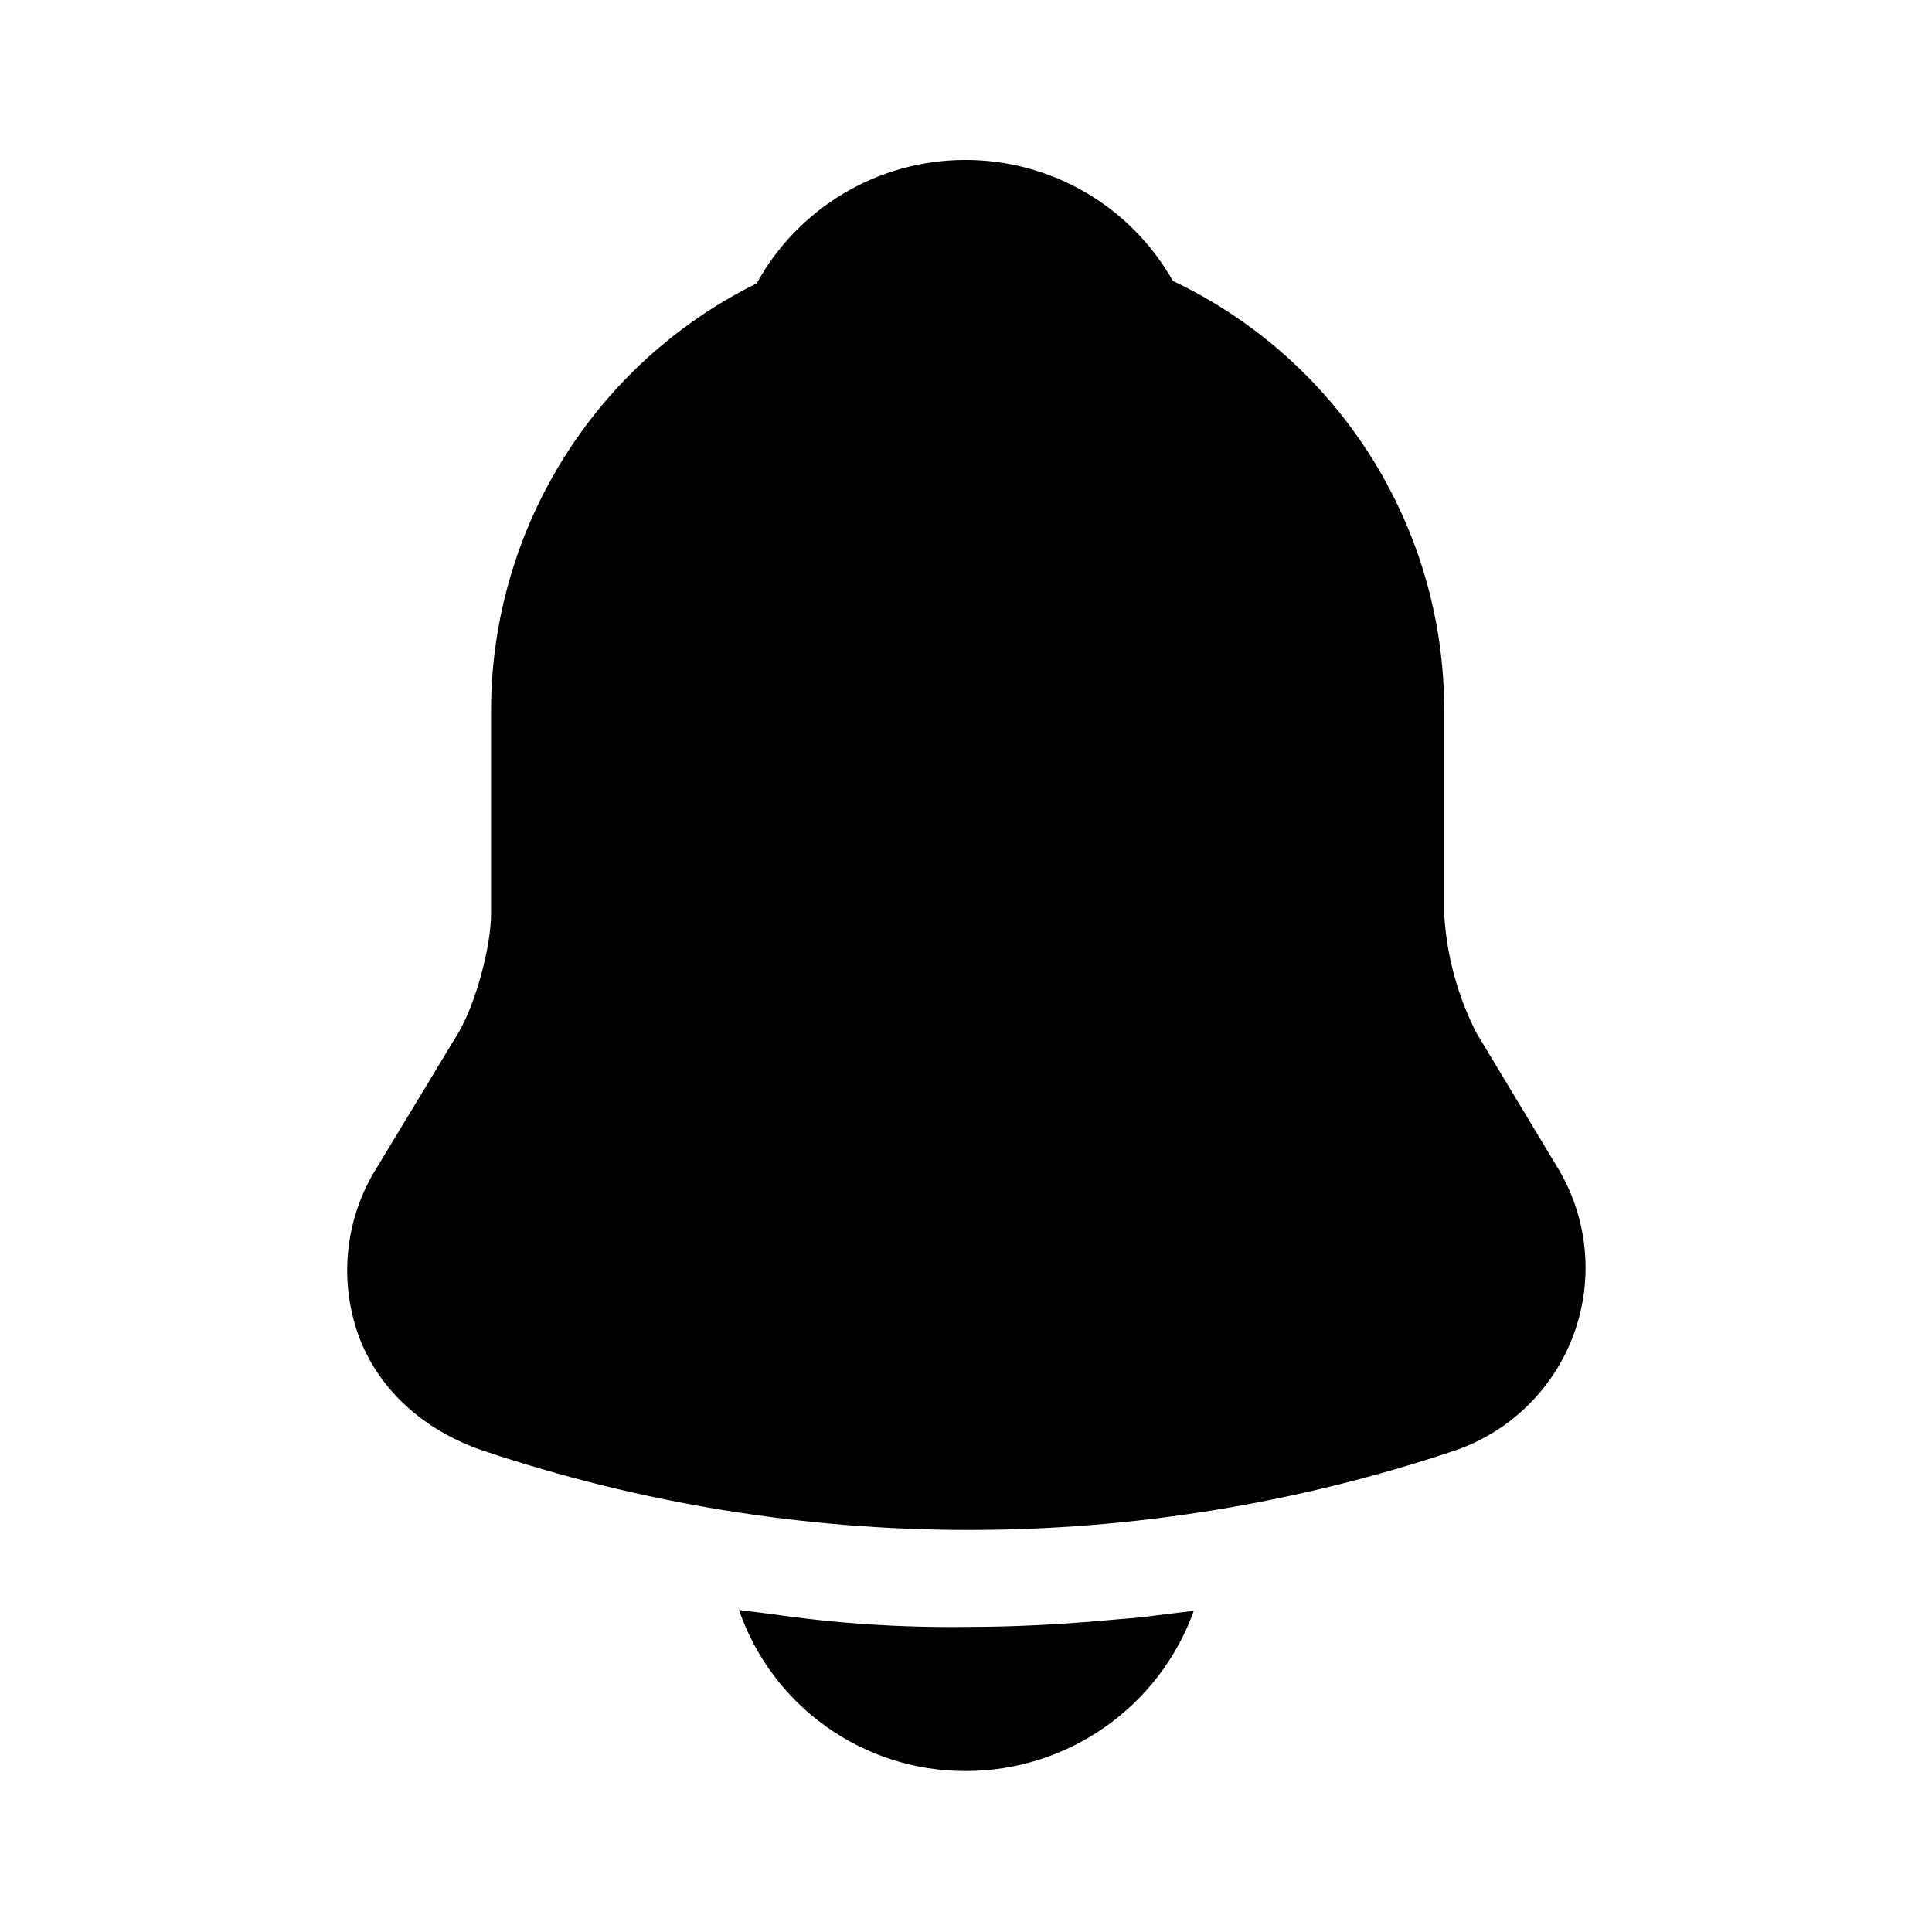
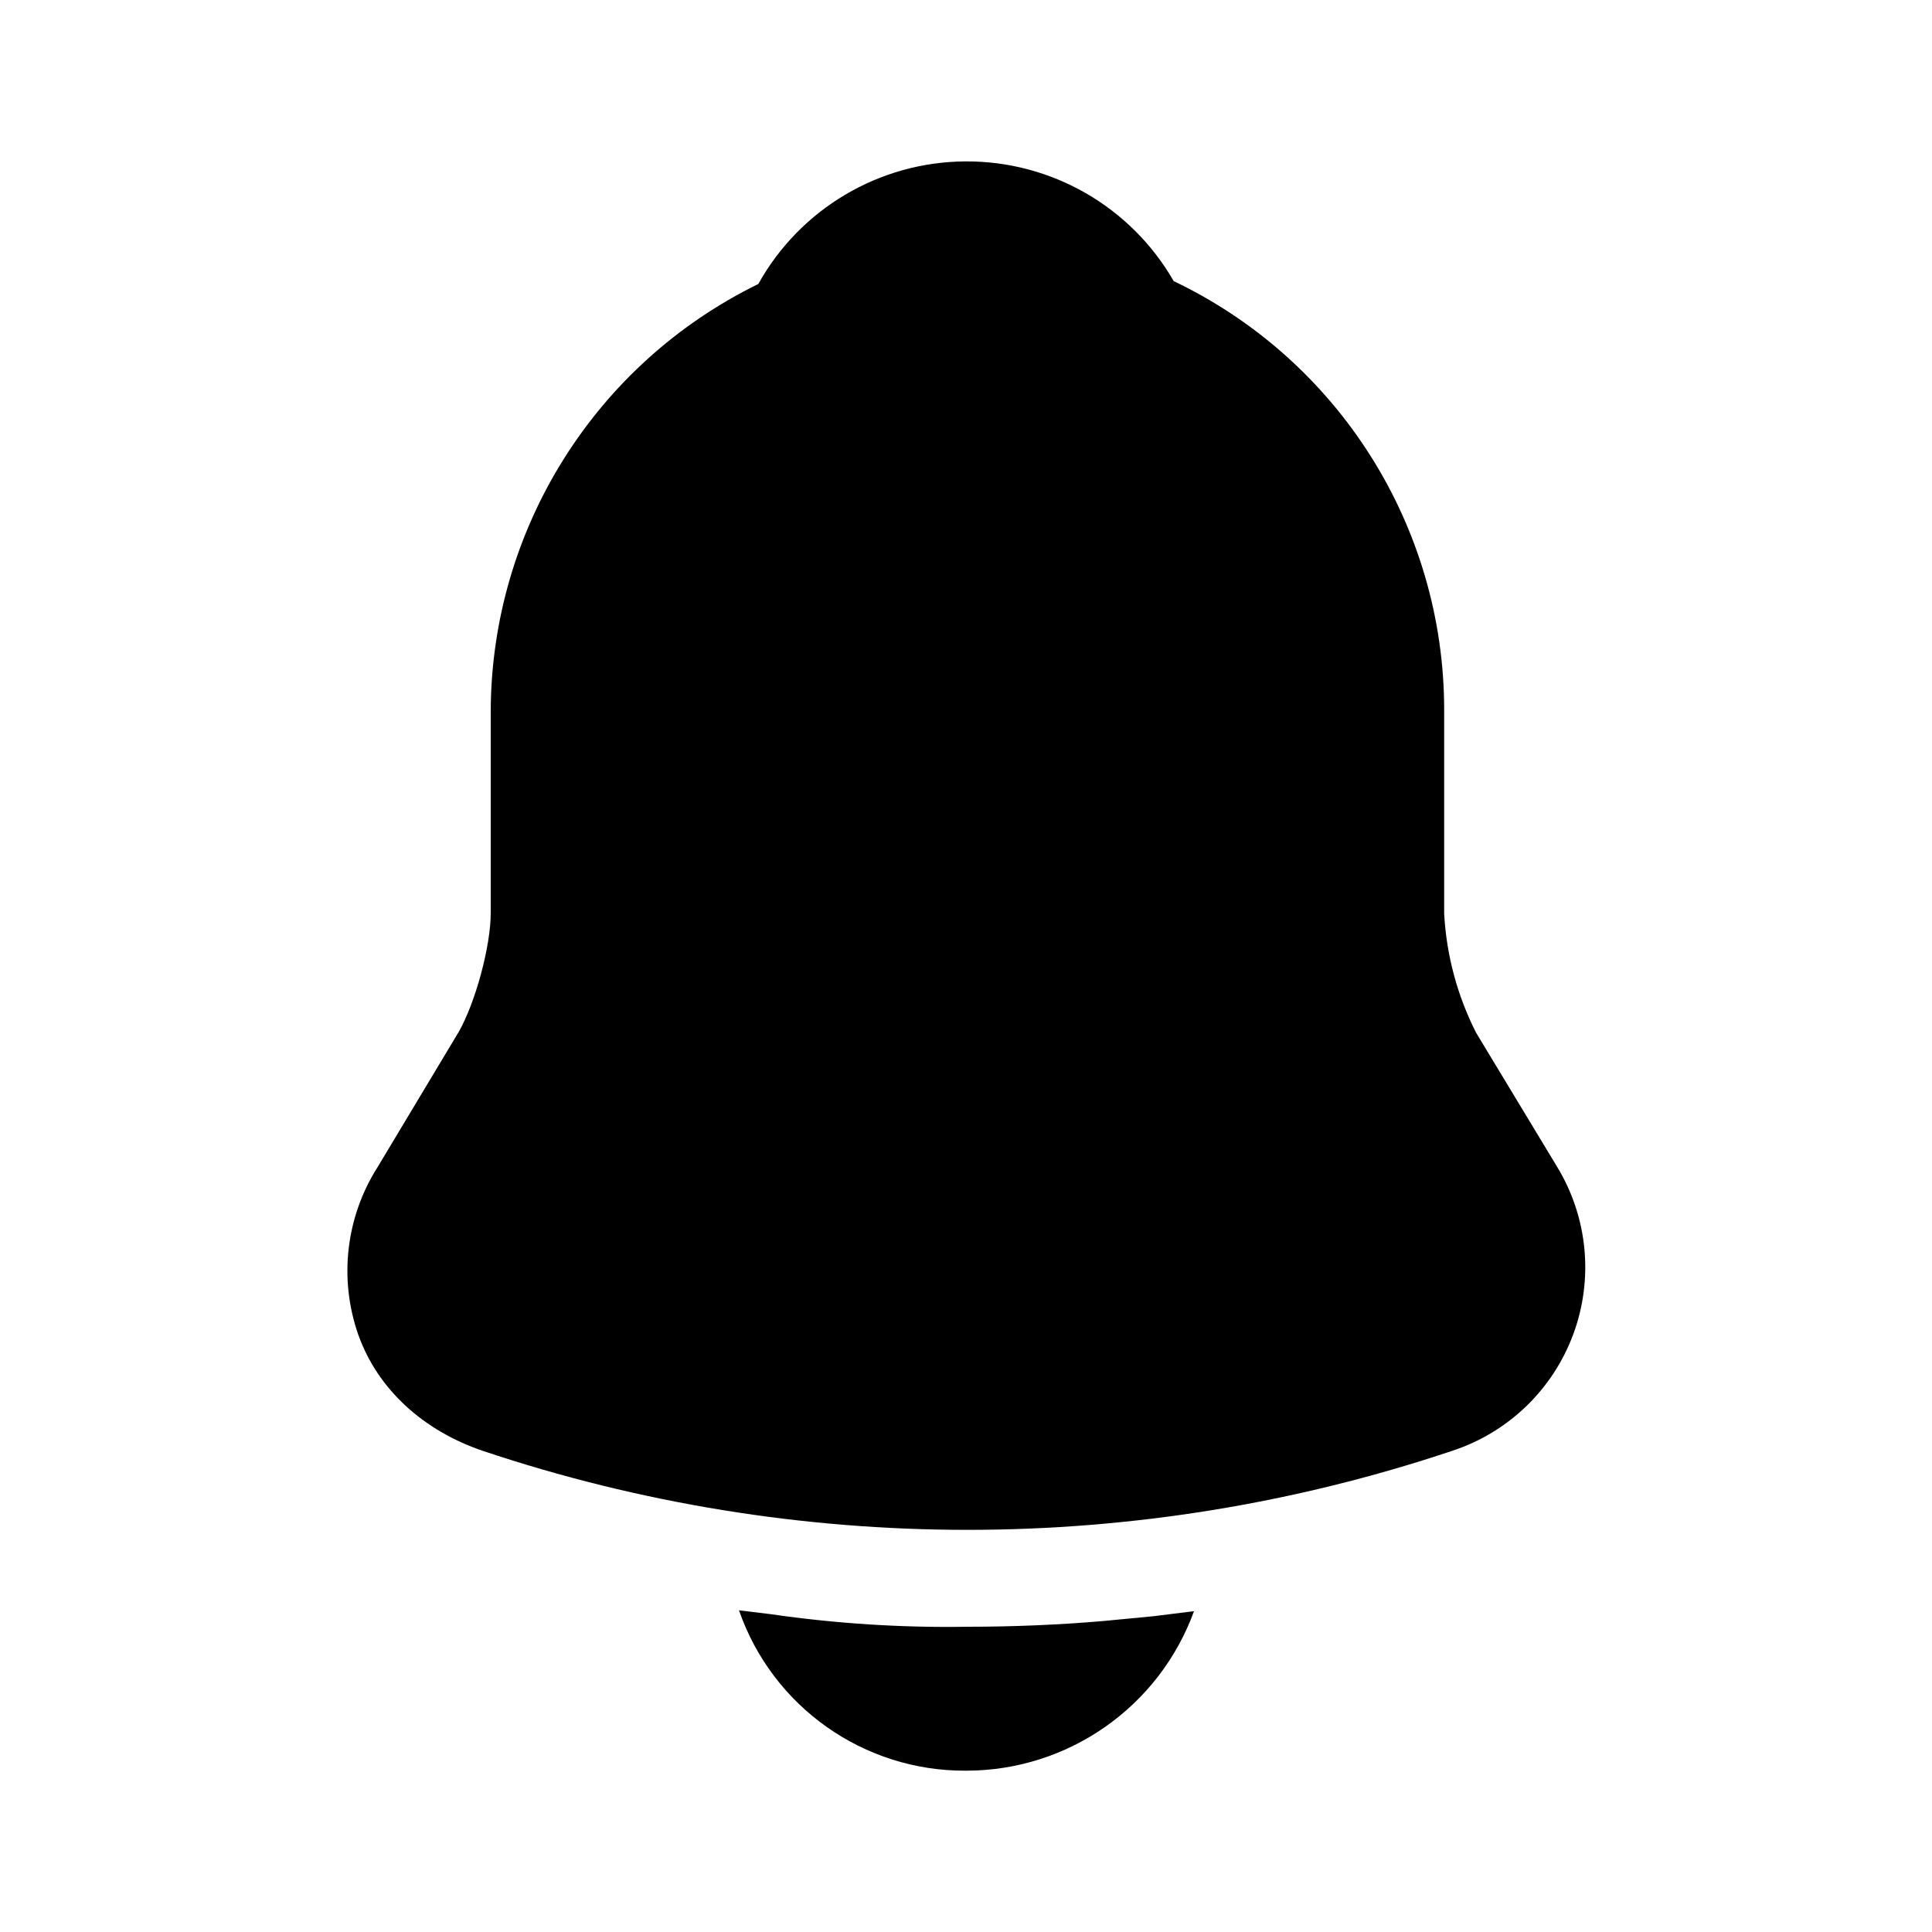
- <svg xmlns="http://www.w3.org/2000/svg" width="24" height="24" fill="none">
-   <path fill="currentColor" d="m19.34 14.49-1-1.66a3.72 3.72 0 0 1-.4-1.48V8.82a5.9 5.9 0 0 0-3.37-5.33 2.96 2.96 0 0 0-5.17.03 5.93 5.93 0 0 0-3.3 5.3v2.53c0 .41-.19 1.11-.4 1.47l-1.01 1.67a2.4 2.4 0 0 0-.24 2.09c.24.67.81 1.19 1.55 1.44a18.97 18.97 0 0 0 12.04.01 2.4 2.4 0 0 0 1.3-3.54ZM14.83 20.01A3.01 3.01 0 0 1 12 22a2.97 2.97 0 0 1-2.82-2l.4.05a15.4 15.4 0 0 0 2.44.16c.57 0 1.14-.03 1.7-.08.21-.02.42-.03.62-.06l.49-.06Z" />
+ <svg xmlns="http://www.w3.org/2000/svg" width="20" height="20" fill="none">
+   <path fill="currentColor" d="m16.12 12.08-.84-1.39a3.1 3.1 0 0 1-.33-1.23V7.35a4.92 4.92 0 0 0-2.8-4.44 2.47 2.47 0 0 0-4.3.03 4.94 4.94 0 0 0-2.77 4.41v2.1c0 .35-.16.93-.33 1.23l-.84 1.4a2 2 0 0 0-.2 1.74c.2.56.67.99 1.29 1.2a15.8 15.8 0 0 0 10.03 0 2 2 0 0 0 1.09-2.94ZM12.36 16.68A2.51 2.51 0 0 1 10 18.33a2.47 2.47 0 0 1-2.35-1.66l.33.04a12.74 12.74 0 0 0 2.04.13c.47 0 .95-.02 1.41-.06l.52-.05.4-.05Z" />
</svg>
